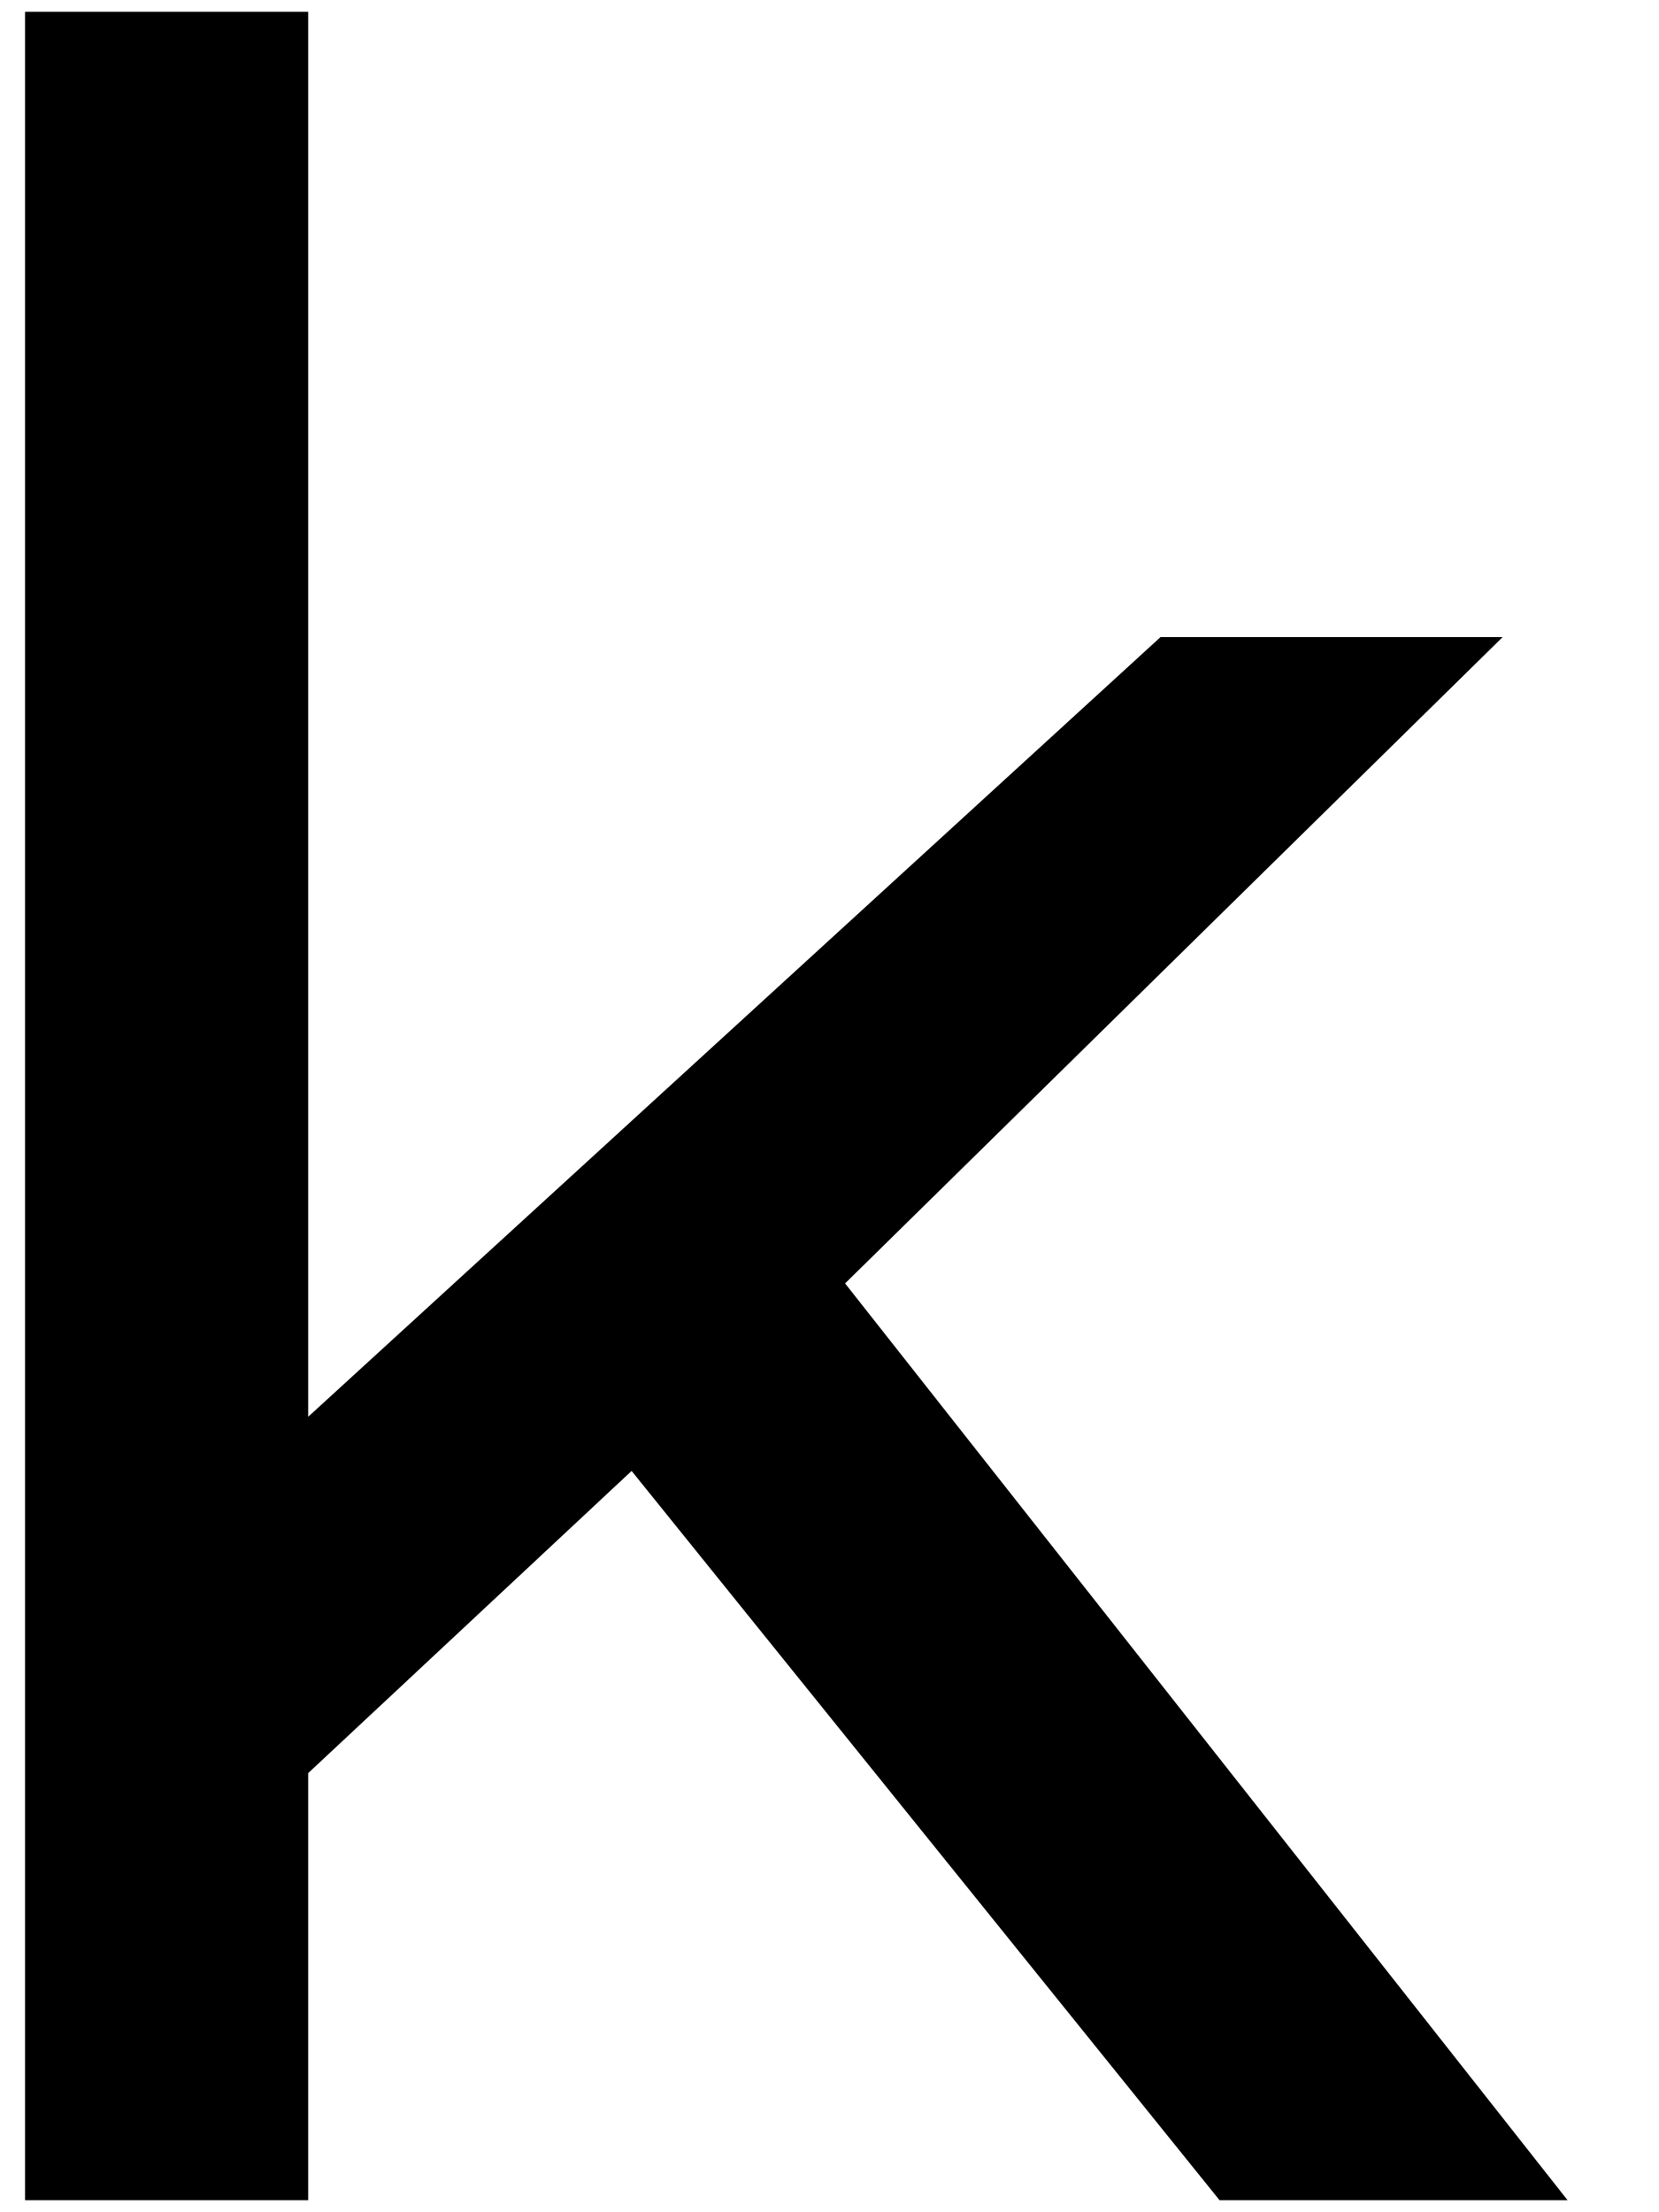
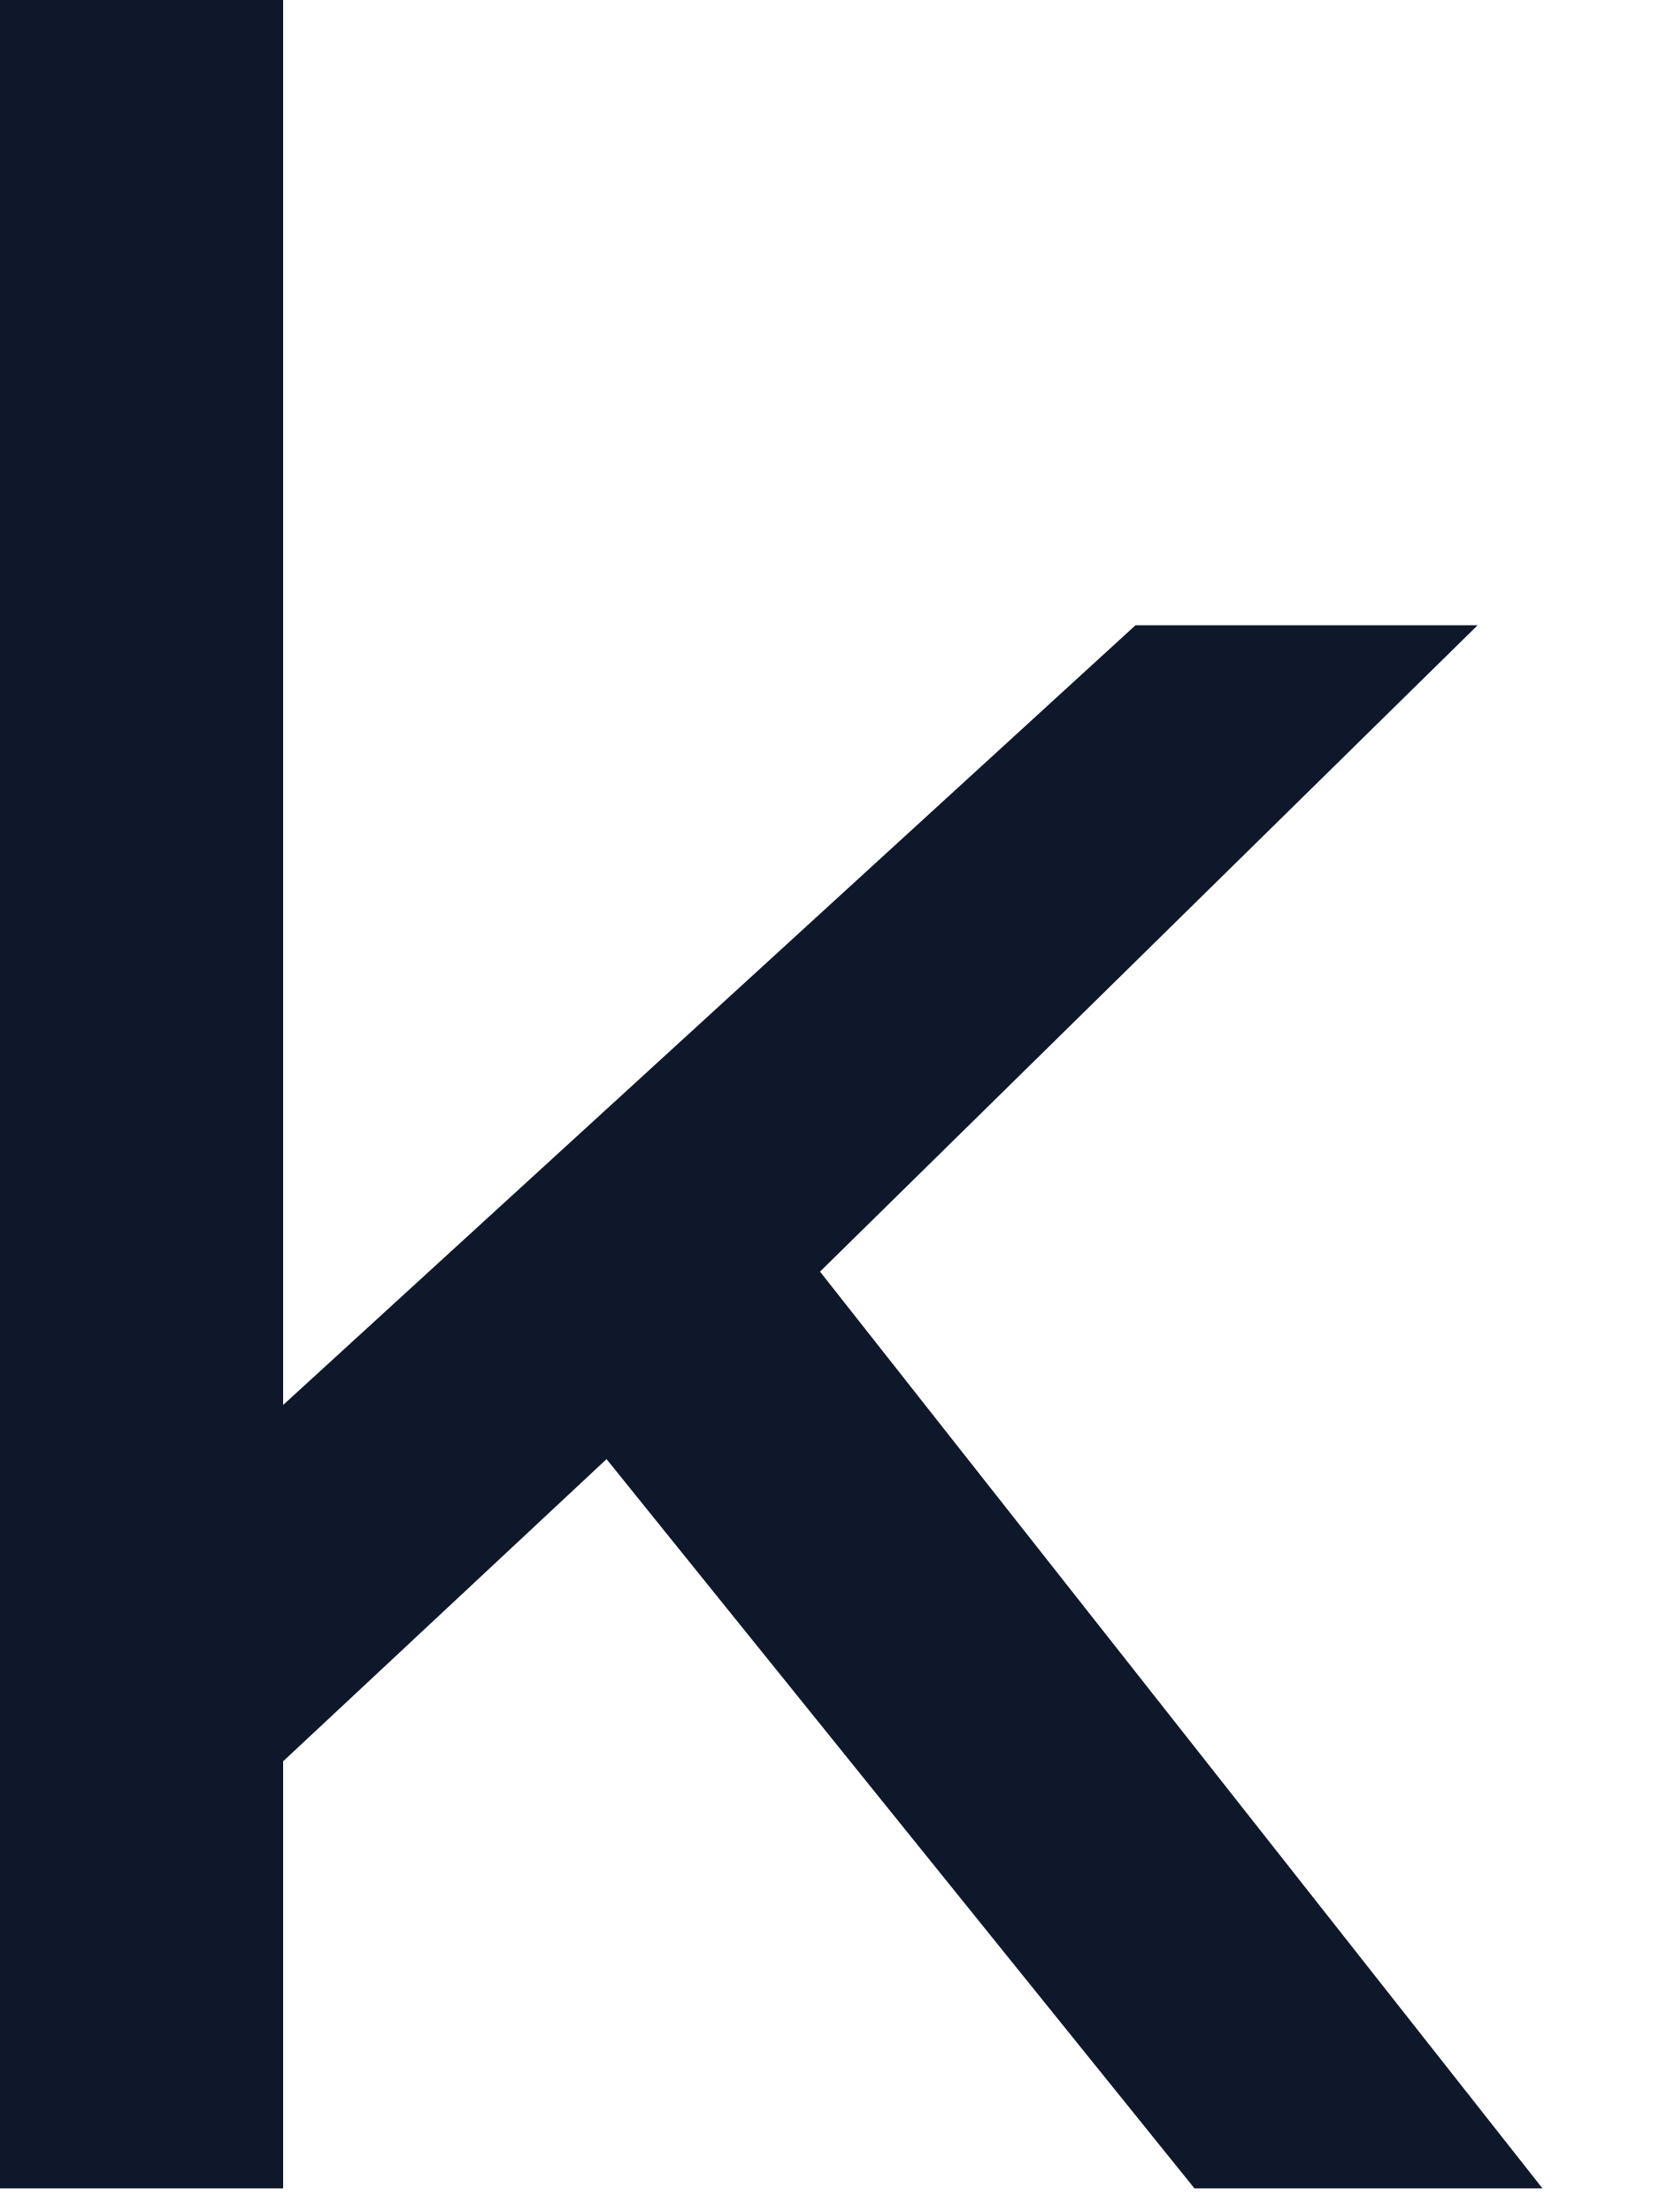
<svg xmlns="http://www.w3.org/2000/svg" width="9" height="12" viewBox="0 0 9 12" fill="none">
-   <path d="M1.384 9.888L1.416 7.92L6.296 3.456H8.152L4.408 7.136L3.576 7.84L1.384 9.888ZM0.136 11.936V0.064H1.672V11.936H0.136ZM6.616 11.936L3.288 7.808L4.28 6.576L8.504 11.936H6.616Z" fill="currentColor" />
+   <path d="M1.248 9.824L1.28 7.856L6.16 3.392H8.016L4.272 7.072L3.44 7.776L1.248 9.824ZM0 11.872V0H1.536V11.872H0ZM6.48 11.872L3.152 7.744L4.144 6.512L8.368 11.872H6.48Z" fill="#0F172A" />
</svg>
